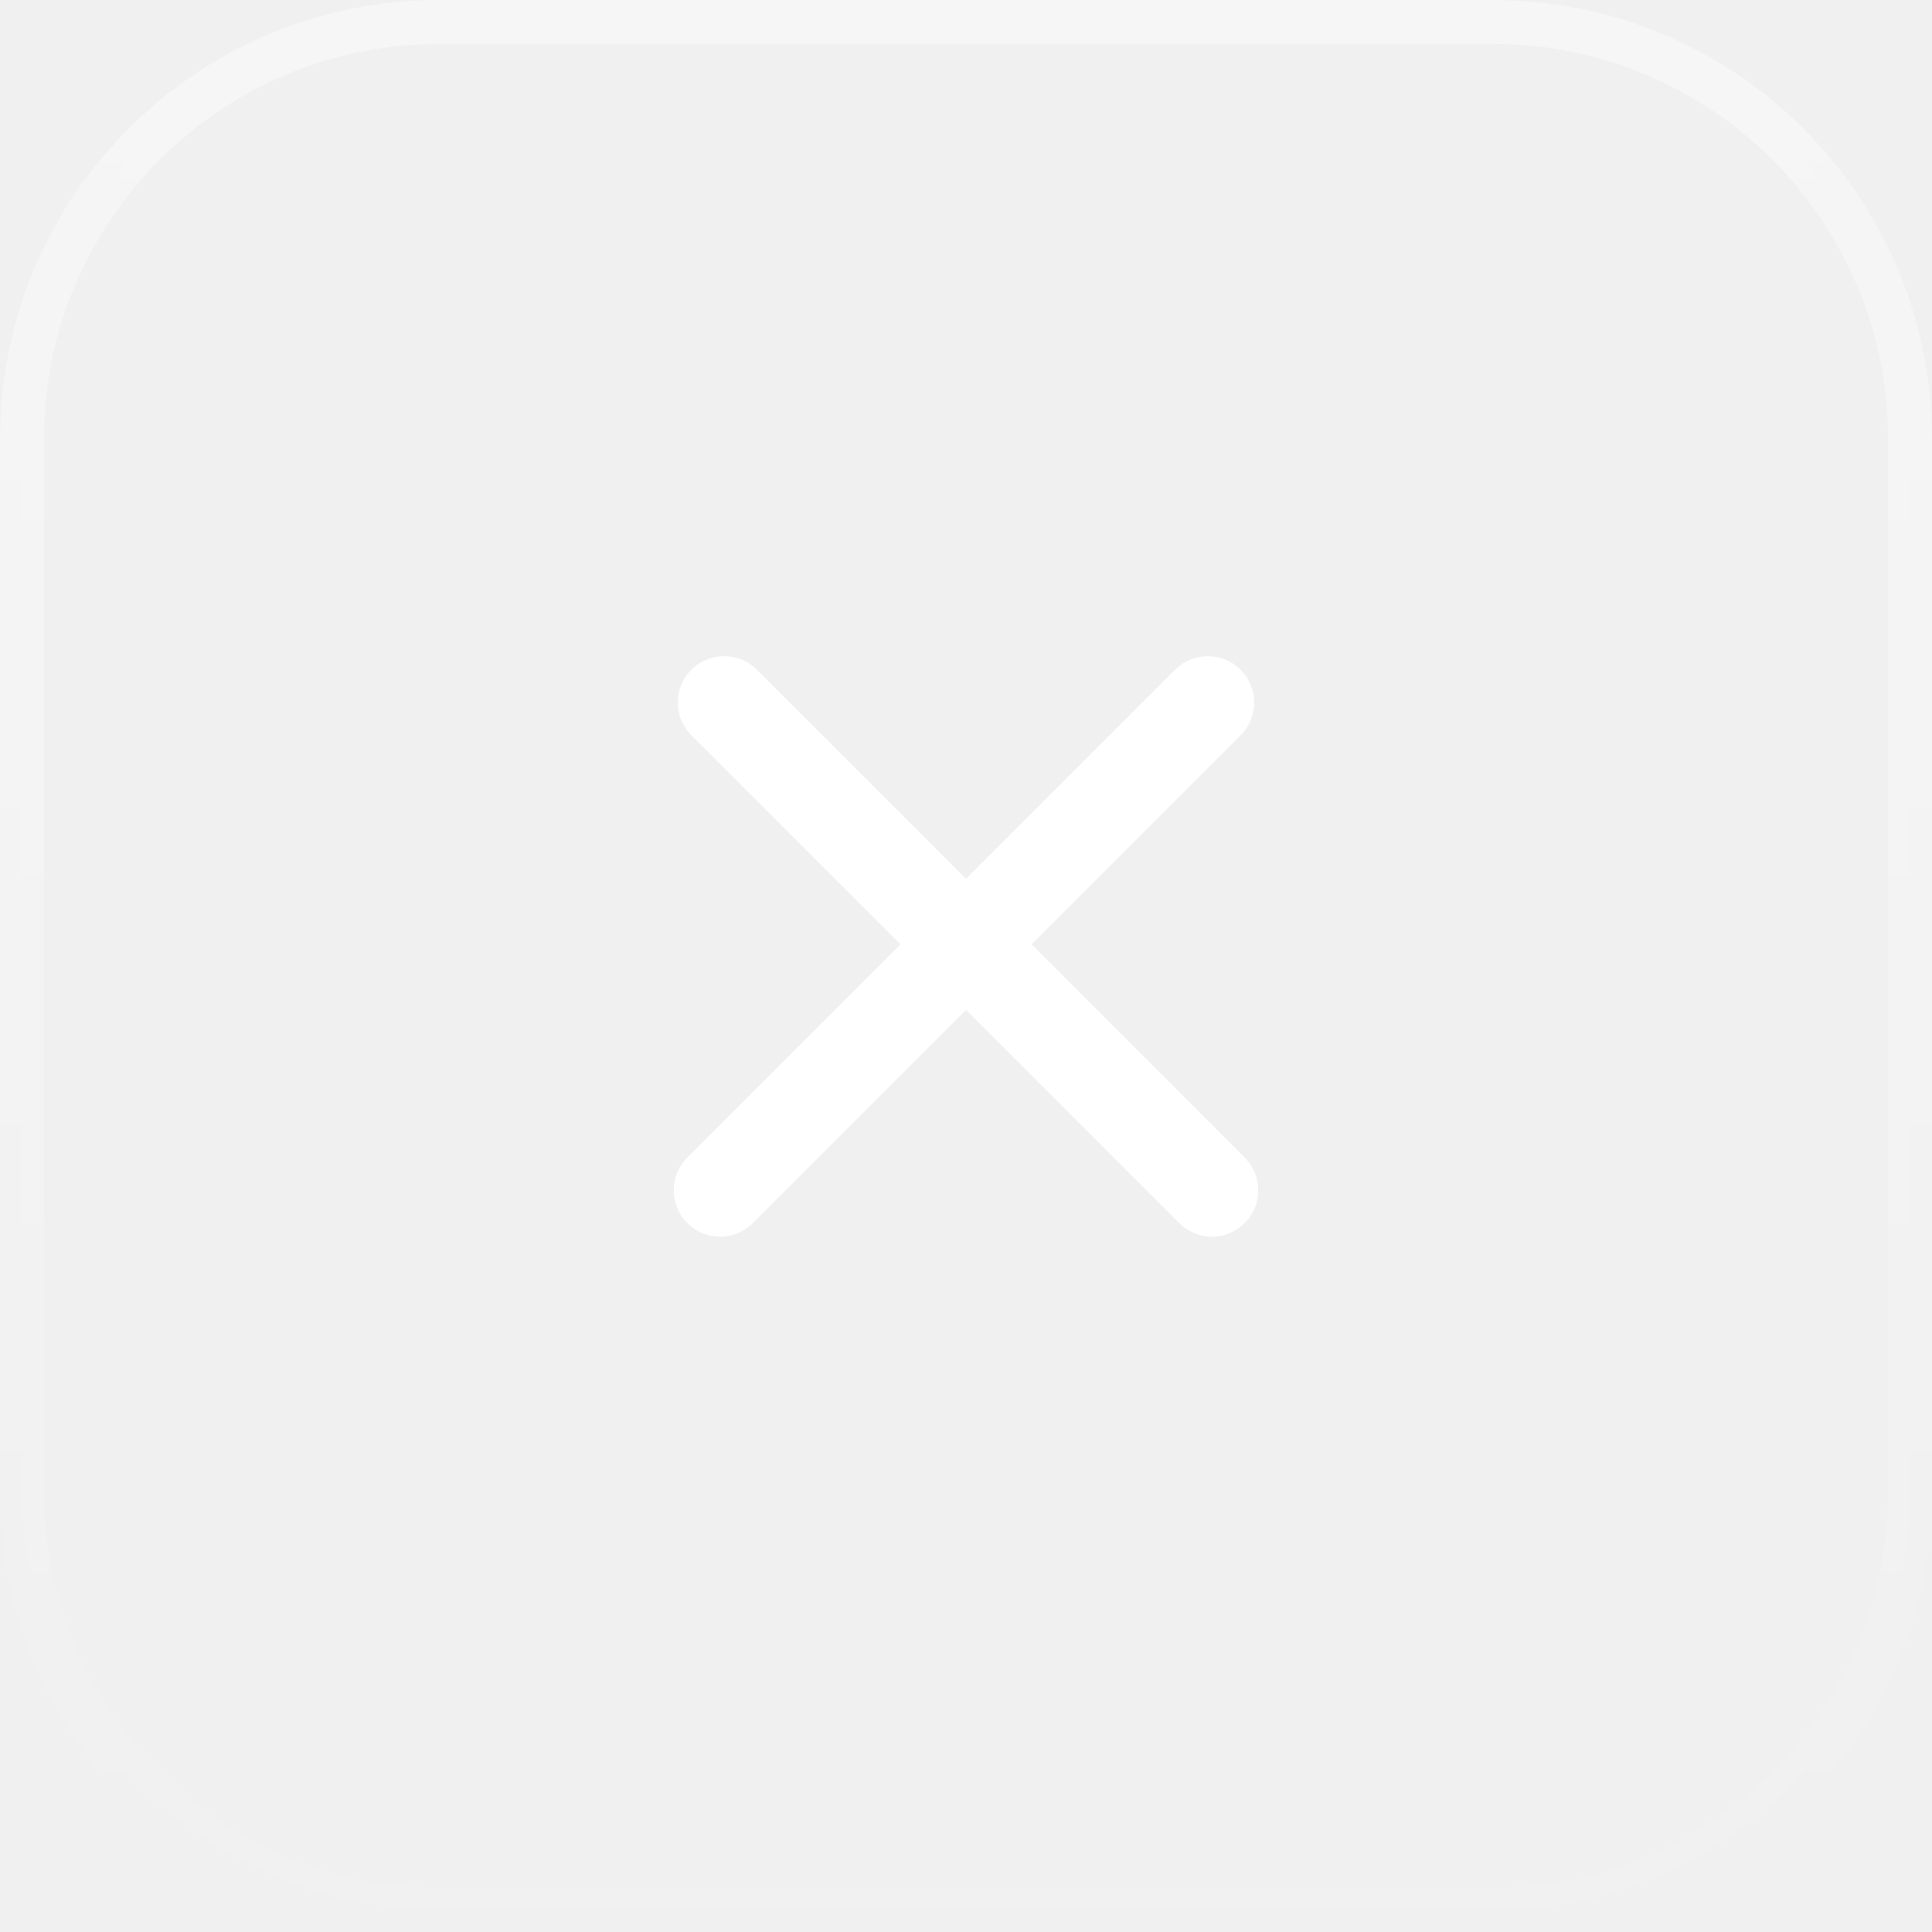
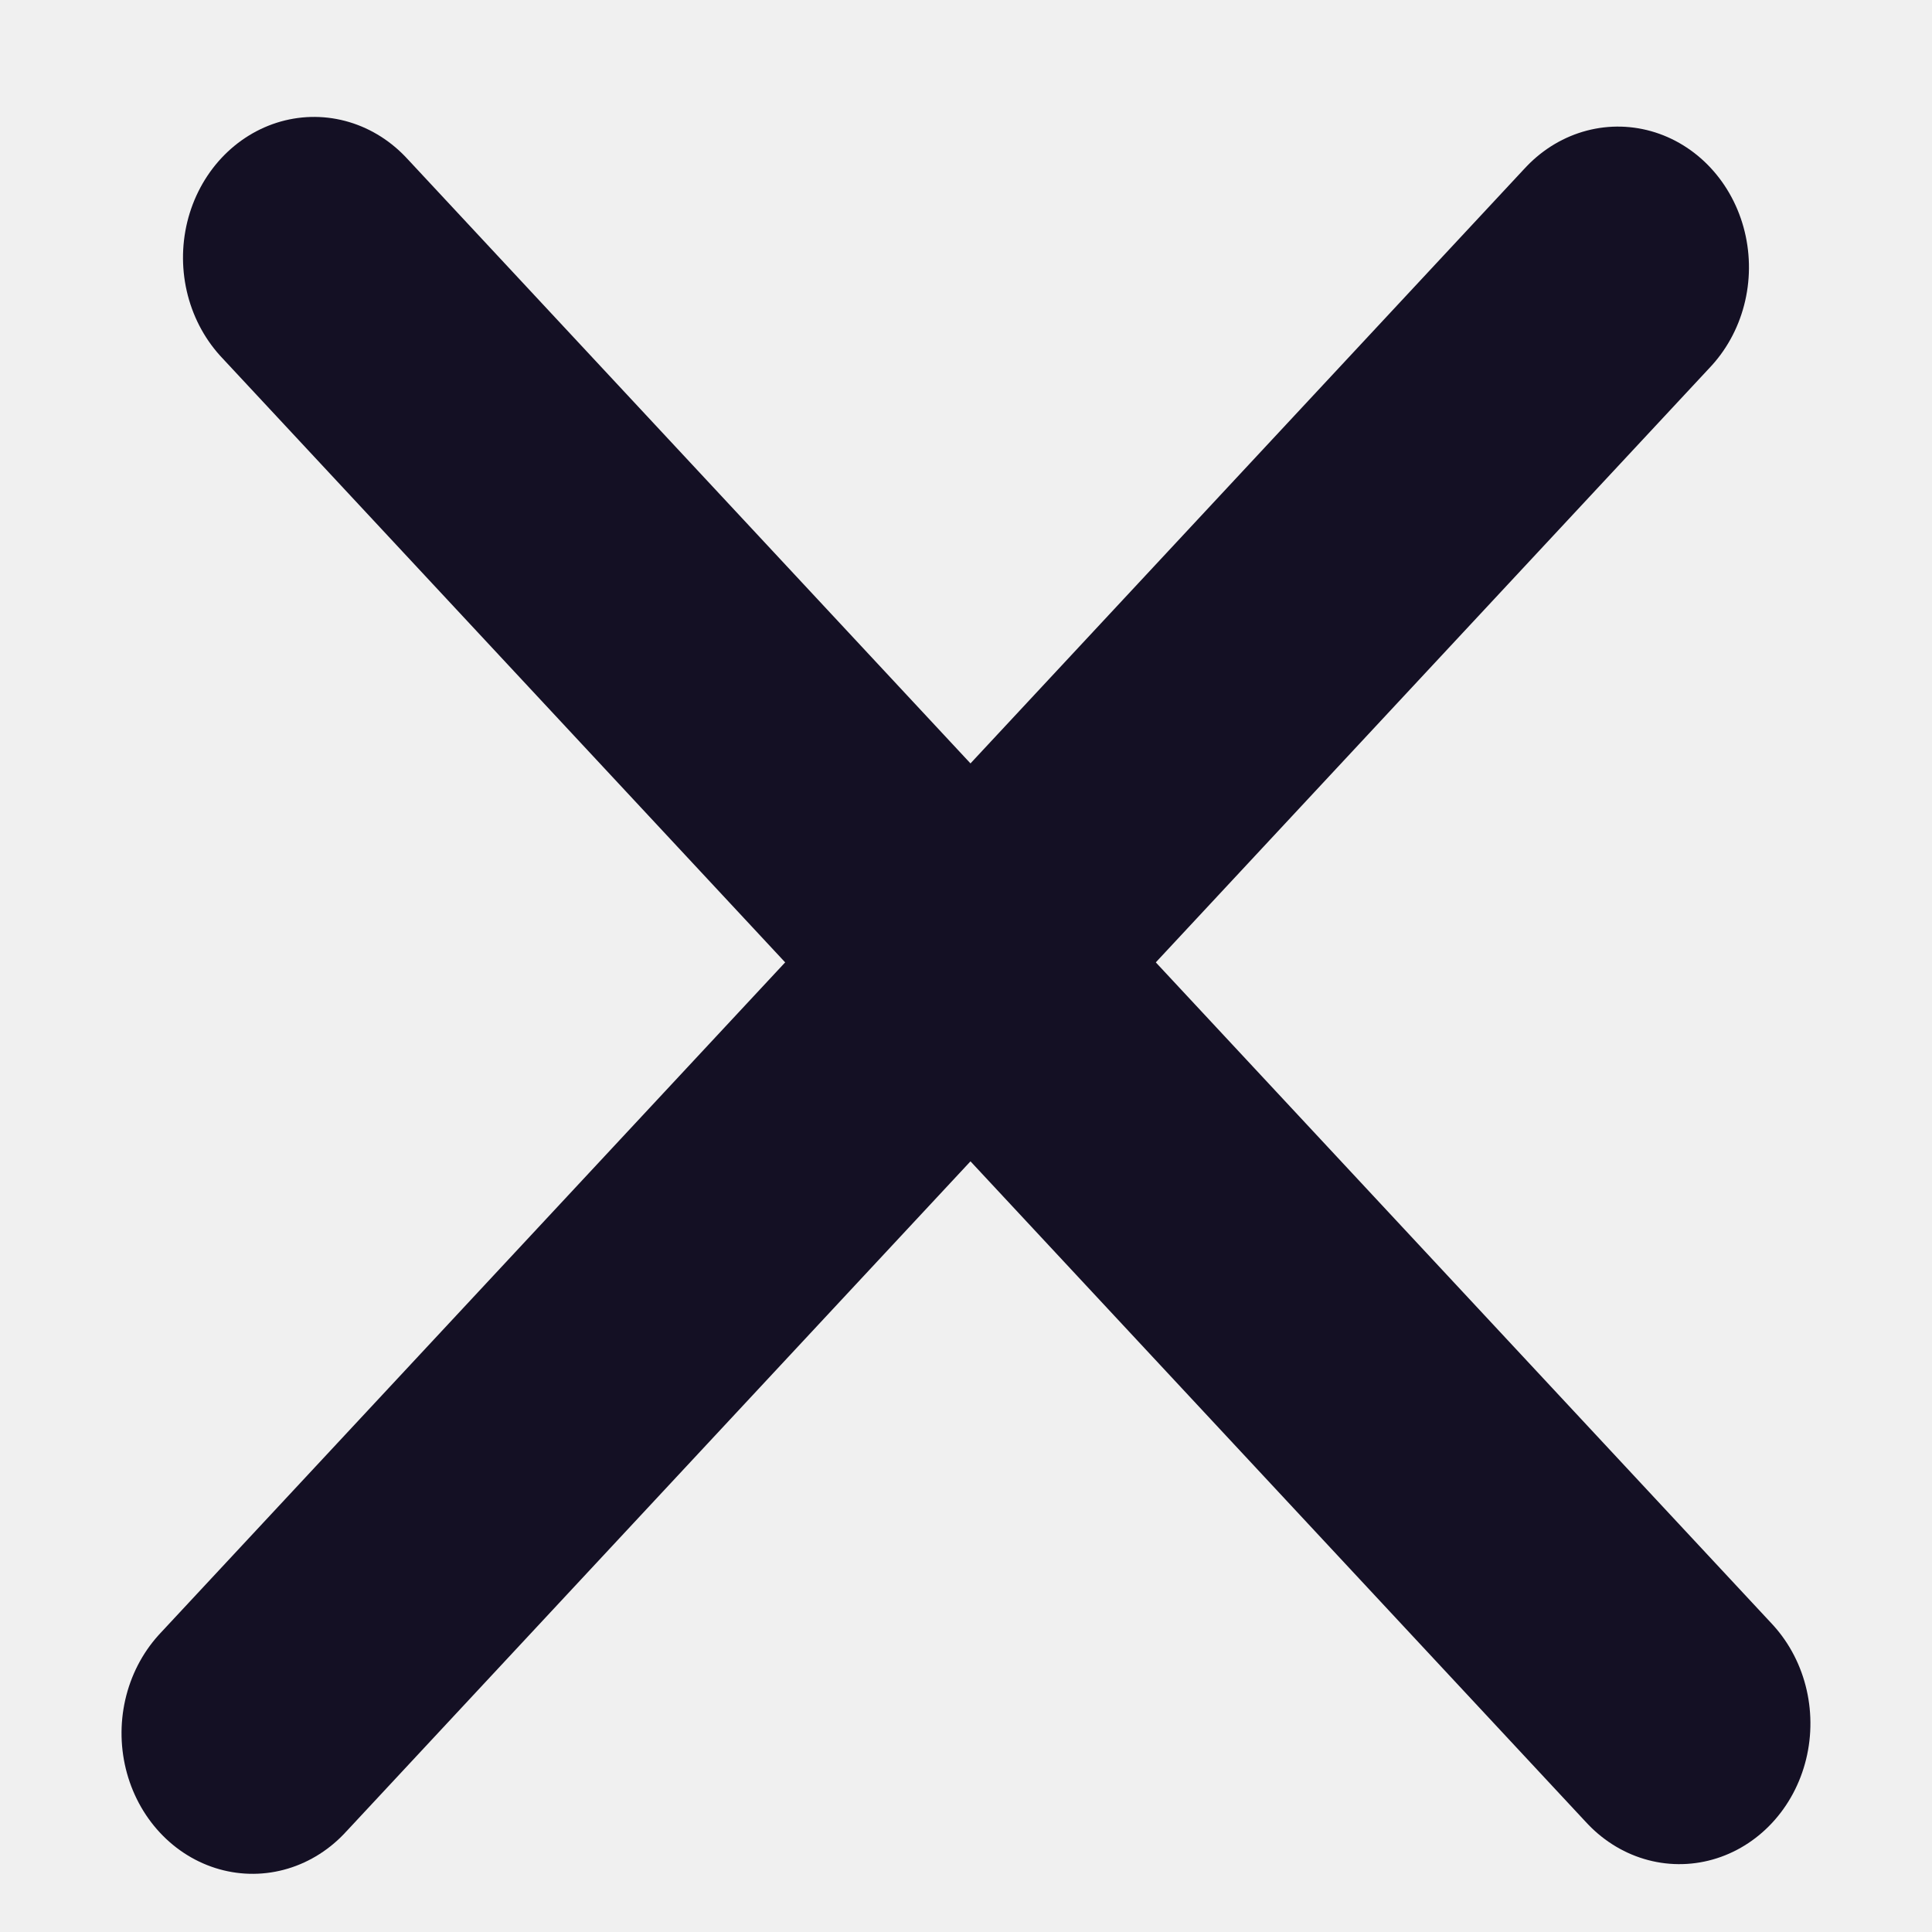
- <svg xmlns="http://www.w3.org/2000/svg" width="44" height="44" viewBox="0 0 44 44" fill="none">
-   <rect opacity="0.4" x="0.5" y="0.5" width="43" height="43" rx="9.5" fill="white" fill-opacity="0.08" stroke="url(#paint0_linear_28205_28)" />
-   <line x1="16.492" y1="16" x2="27.6" y2="27.108" stroke="white" stroke-width="2.111" stroke-linecap="round" />
-   <line x1="16.4" y1="27.108" x2="27.507" y2="16" stroke="white" stroke-width="2.111" stroke-linecap="round" />
-   <defs>
-     <linearGradient id="paint0_linear_28205_28" x1="22" y1="0" x2="22" y2="44" gradientUnits="userSpaceOnUse">
-       <stop stop-color="white" />
-       <stop offset="1" stop-color="white" stop-opacity="0" />
-     </linearGradient>
-   </defs>
+ <svg xmlns="http://www.w3.org/2000/svg" width="15" height="15" viewBox="0 0 15 15" fill="none">
+   <line x1="1.055" y1="-1.055" x2="16.608" y2="-1.055" transform="matrix(0.681575 0.731748 -0.681575 0.731748 1 2)" stroke="#141024" stroke-width="2.111" stroke-linecap="round" />
+   <line x1="1.055" y1="-1.055" x2="16.608" y2="-1.055" transform="matrix(0.681575 -0.731748 0.681575 0.731748 1.96094 15)" stroke="#141024" stroke-width="2.111" stroke-linecap="round" />
</svg>
